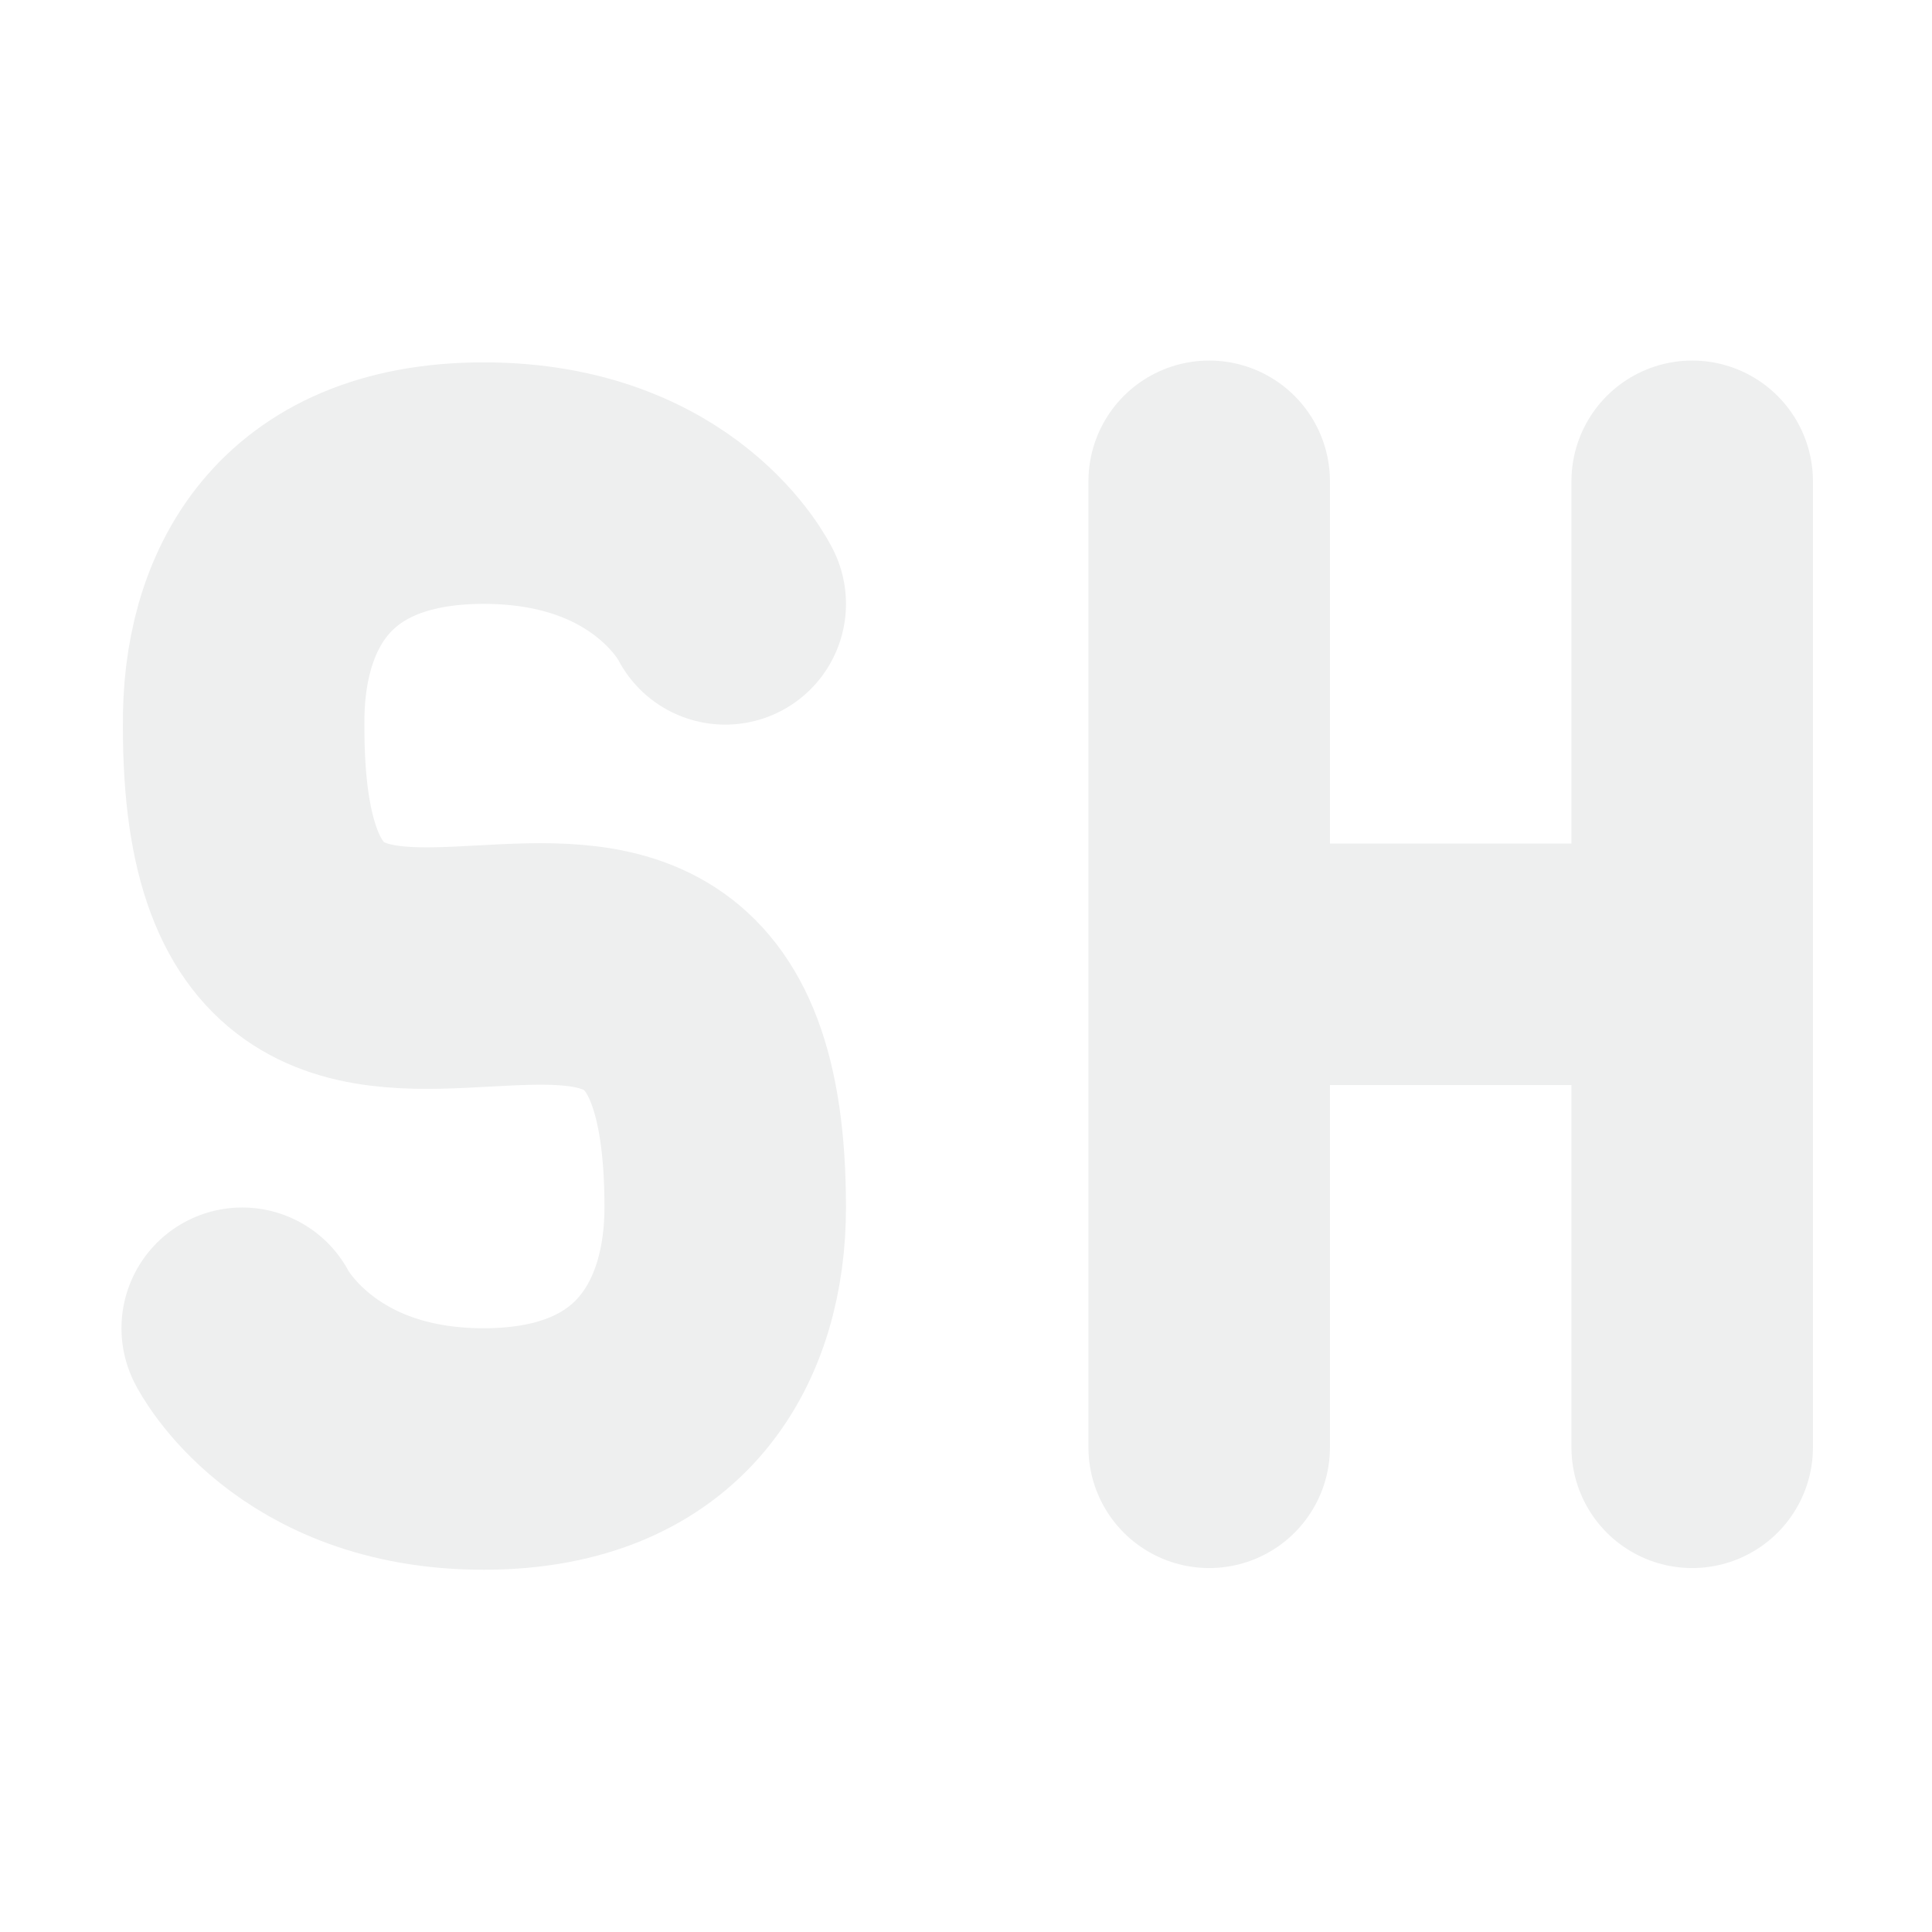
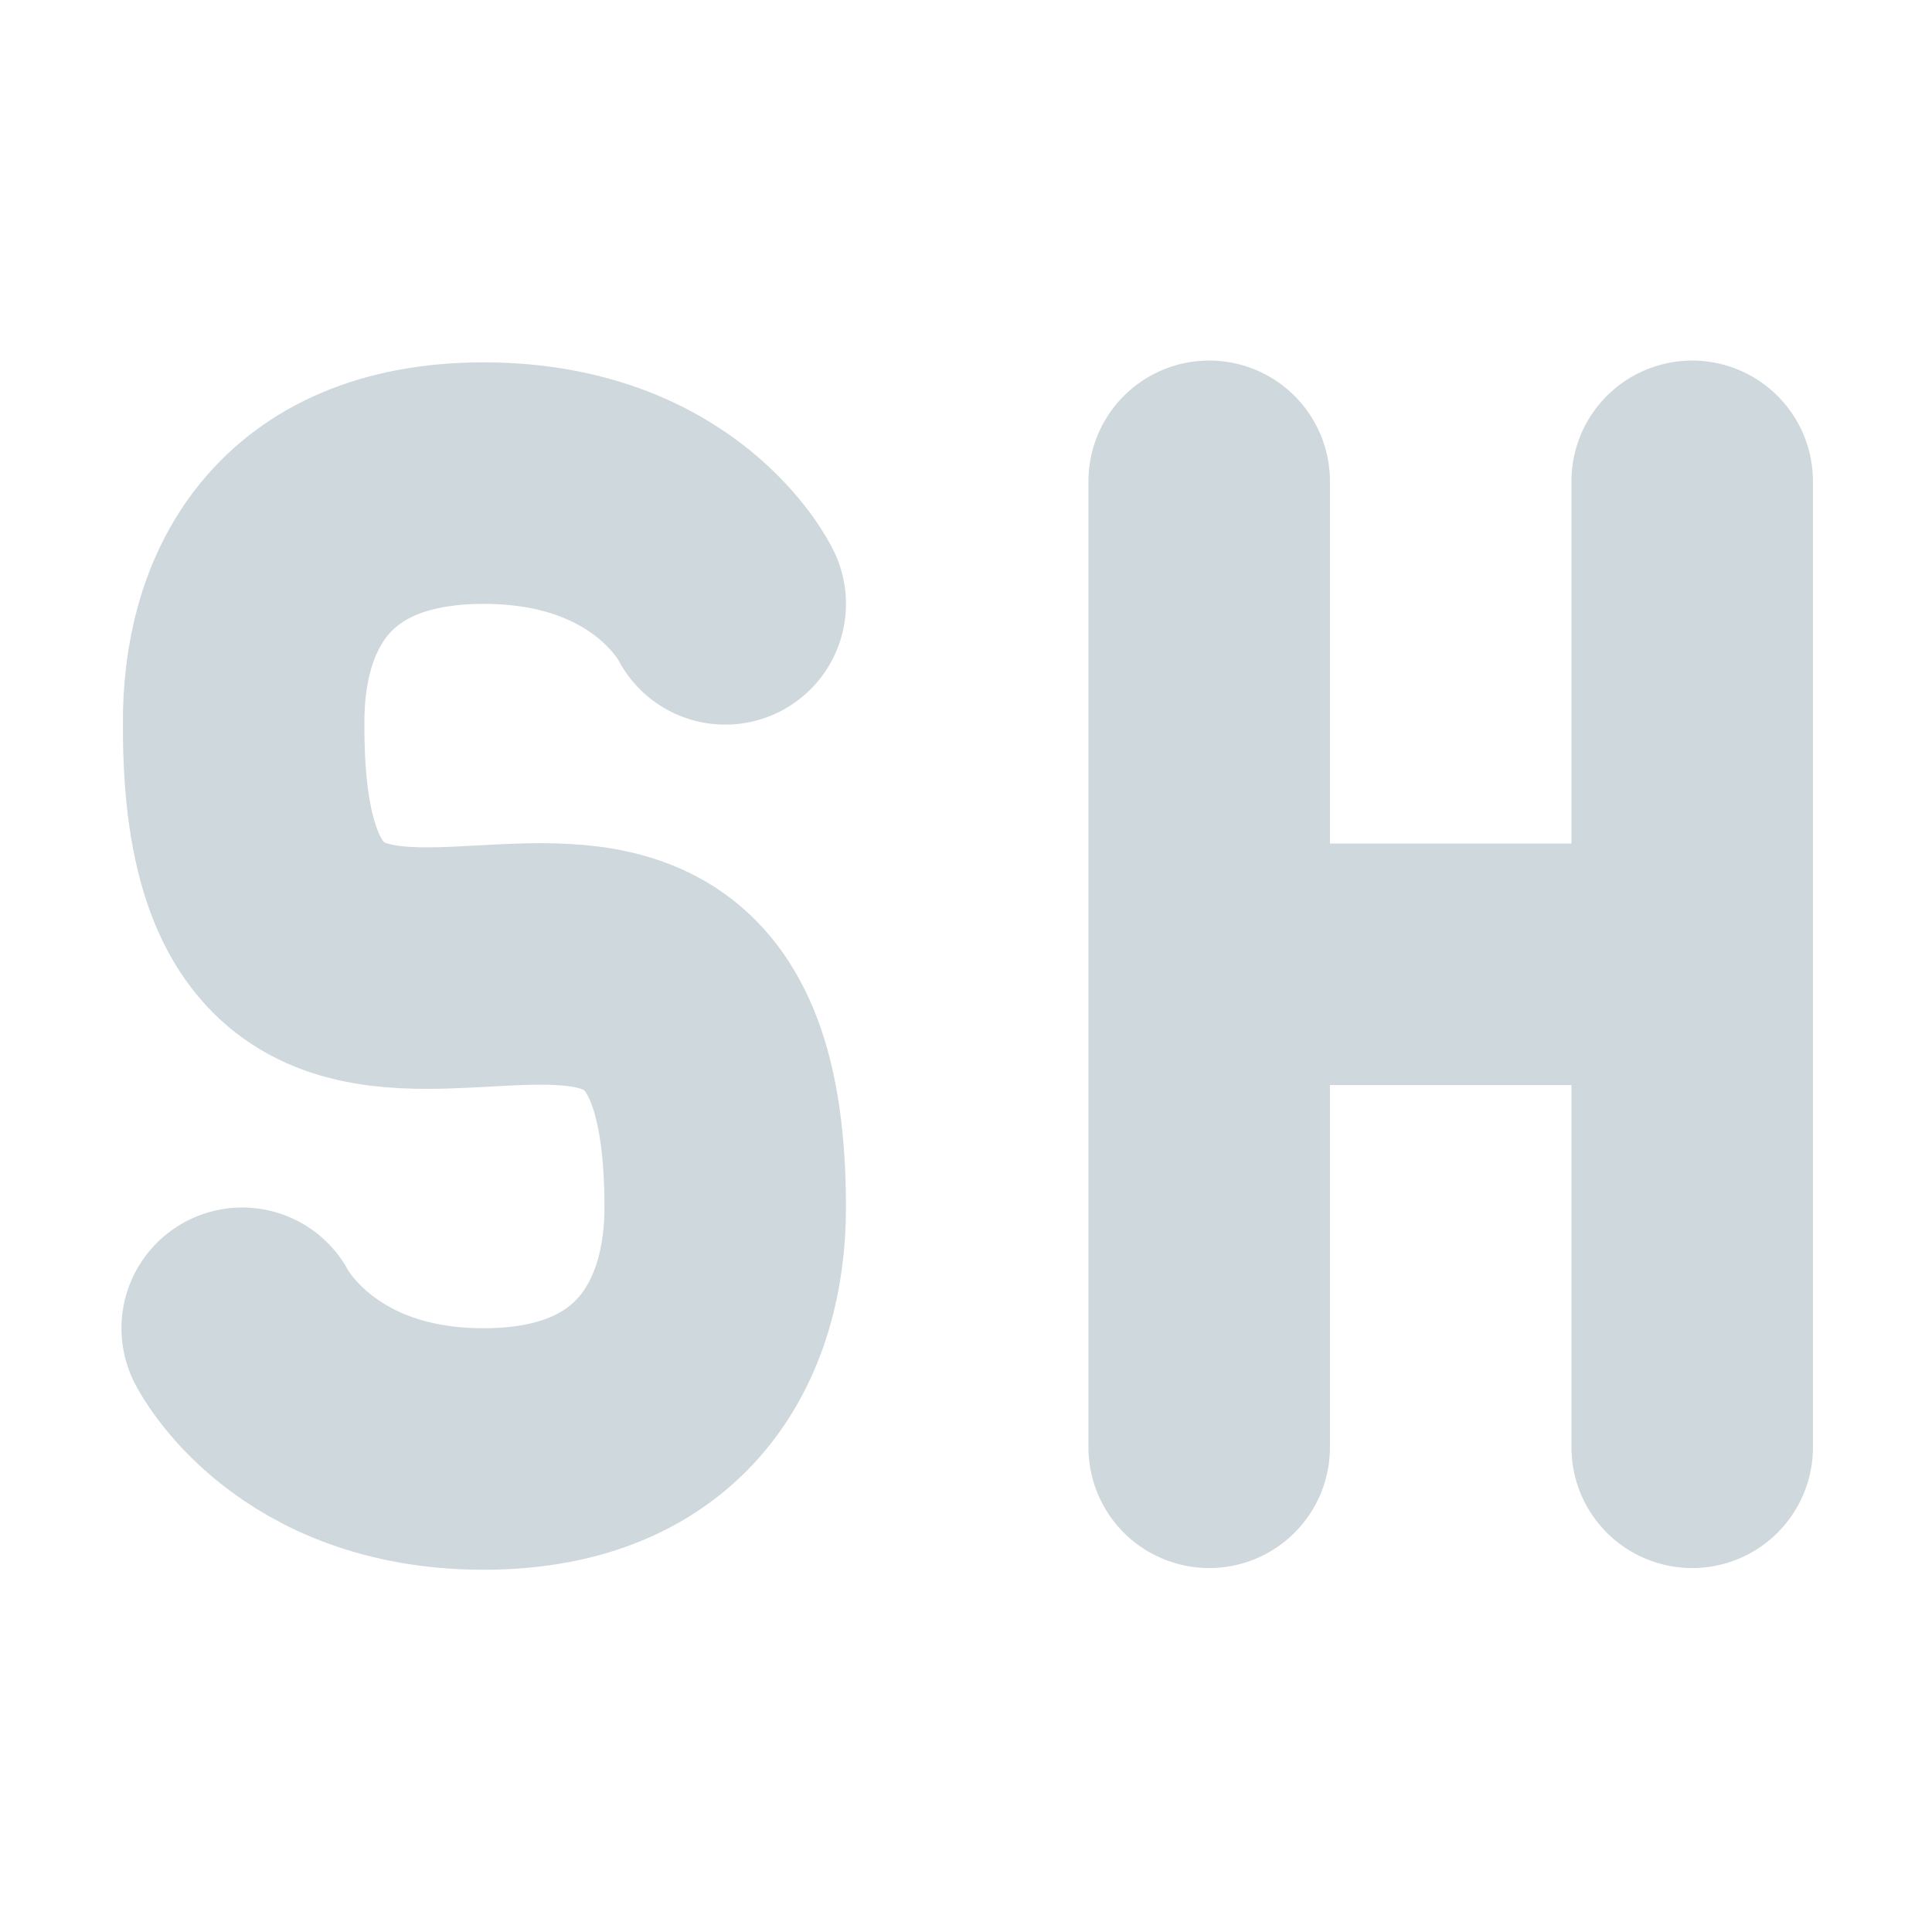
<svg xmlns="http://www.w3.org/2000/svg" width="16" height="16" version="1.1" viewBox="0 0 16 16">
  <g transform="translate(0,-1036.362)">
-     <path style="fill:none;stroke:#eeefef;stroke-width:2;stroke-linecap:round;stroke-linejoin:round" d="m 2.006,1047.362 c 0,0 0.504,1.001 2,1 1.496,-5e-4 2,-1 2,-2 0,-4.214 -4,0.211 -3.988,-3.99 -0.012,-1.009 0.472,-2.009 1.988,-2.009 1.516,0 2,1 2,1" />
-     <path style="fill:none;stroke:#eeefef;stroke-width:2;stroke-linecap:round" d="m 10.014,1044.348 4,0 m 0,4 0,-8 m -4,8 0,-8 0,0" />
+     <path style="fill:none;stroke:#cfd8dc;stroke-width:2;stroke-linecap:round;stroke-linejoin:round" d="m 2.006,1047.362 c 0,0 0.504,1.001 2,1 1.496,-5e-4 2,-1 2,-2 0,-4.214 -4,0.211 -3.988,-3.99 -0.012,-1.009 0.472,-2.009 1.988,-2.009 1.516,0 2,1 2,1" />
+     <path style="fill:none;stroke:#cfd8dc;stroke-width:2;stroke-linecap:round" d="m 10.014,1044.348 4,0 m 0,4 0,-8 m -4,8 0,-8 0,0" />
  </g>
</svg>
